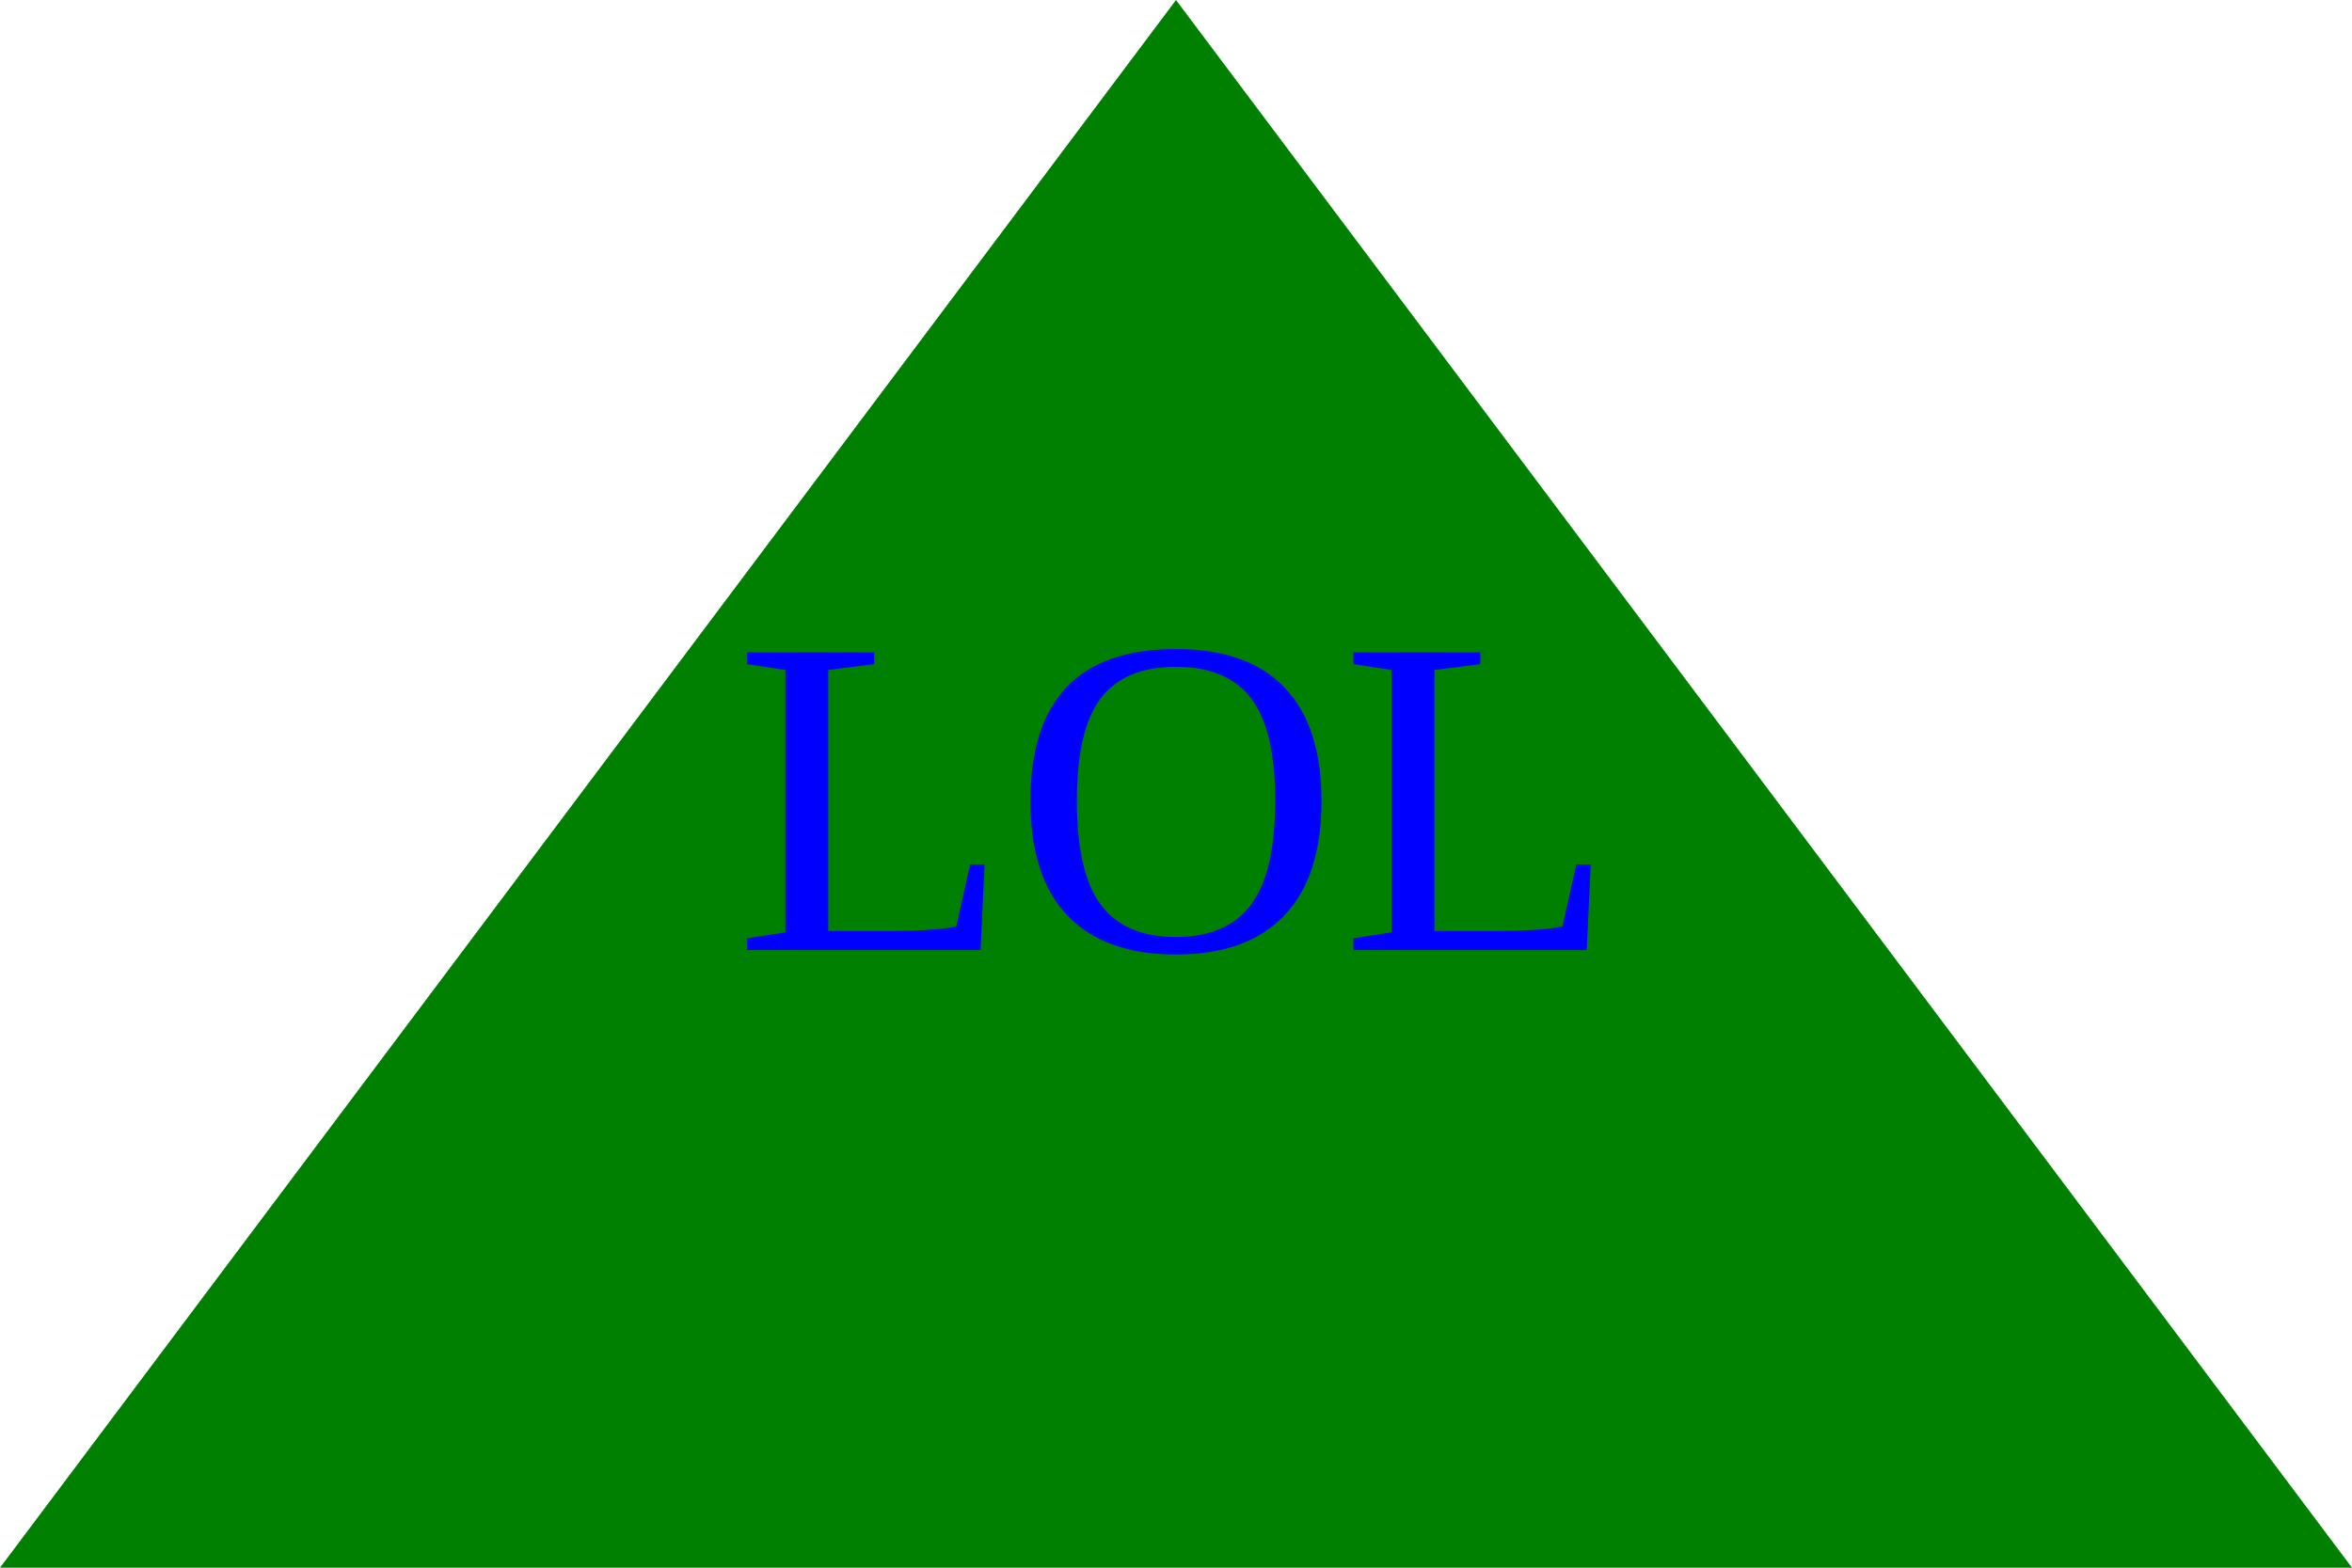
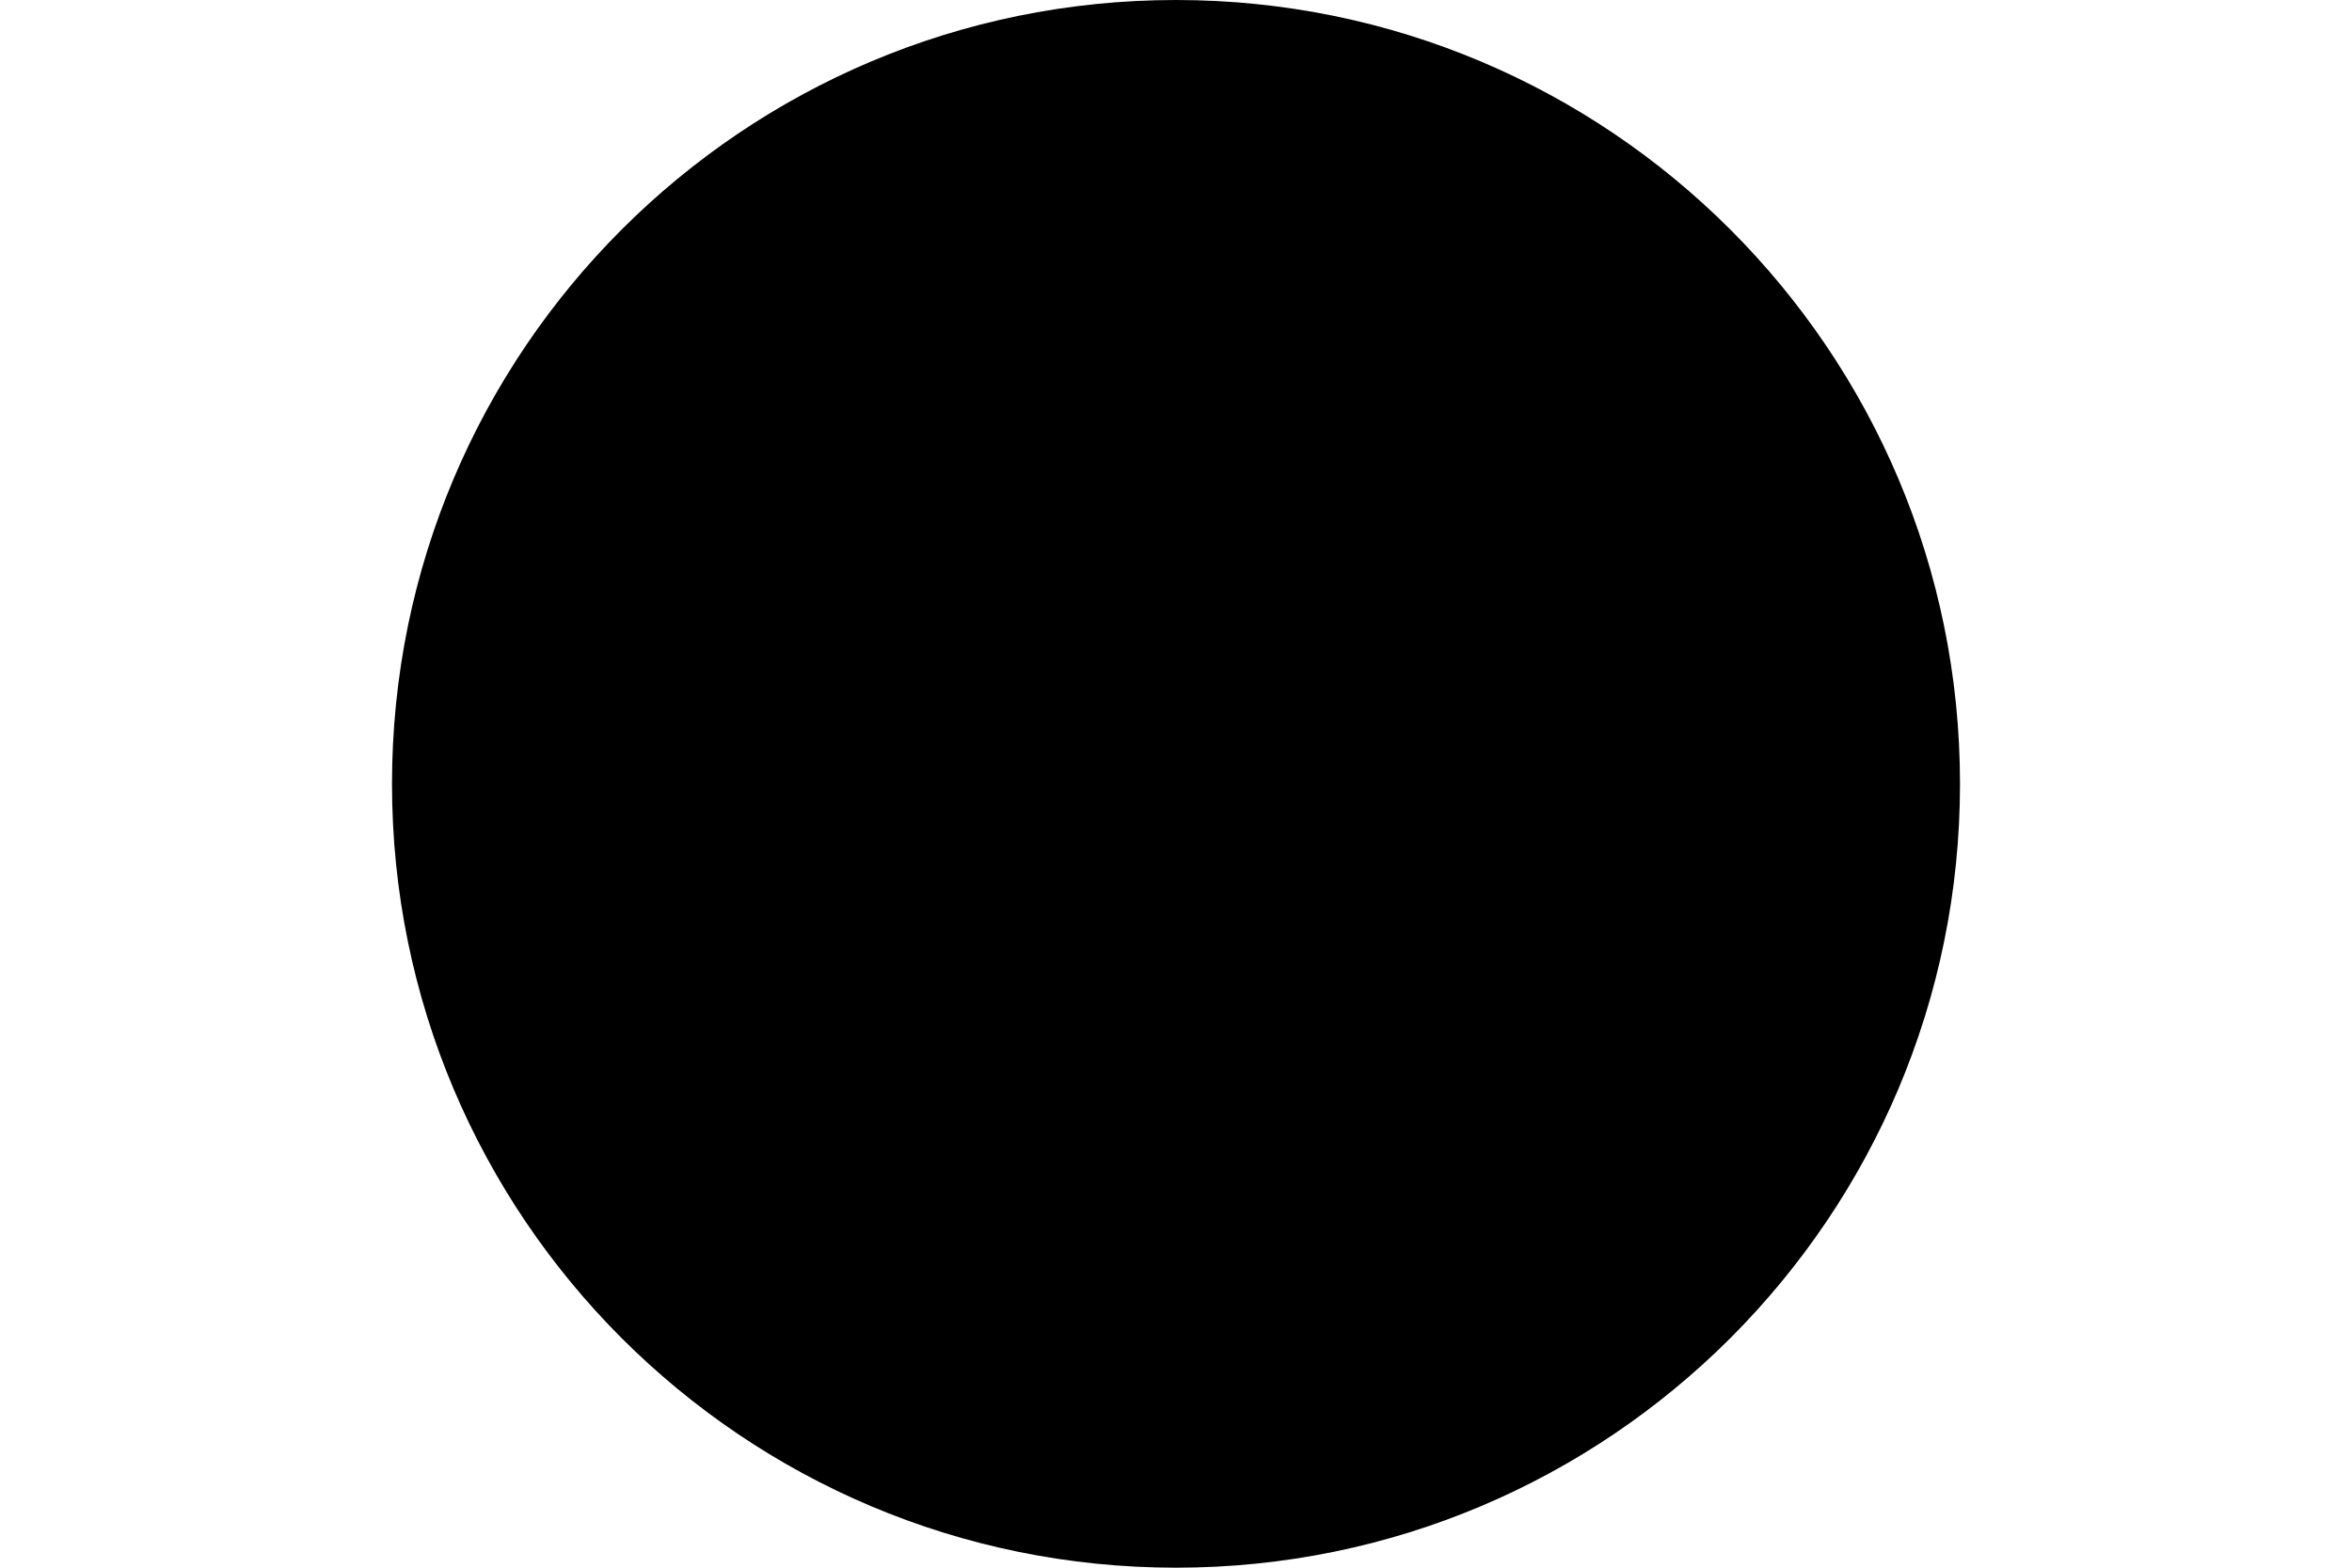
<svg xmlns="http://www.w3.org/2000/svg" width="300" height="200">
-   <polygon height="100%" width="100%" points="0,200 300,200 150,0" fill="green" />
-   <text x="150" y="121.212" text-anchor="middle" fill="blue" font-size="58">LOL</text>
+   <circle cx="50%" cy="50%" r="100" height="100%" width="100%" fill="f3f" />
+   <text x="150" y="121.212" text-anchor="middle" fill="fdd" font-size="58">ASD</text>
</svg>
